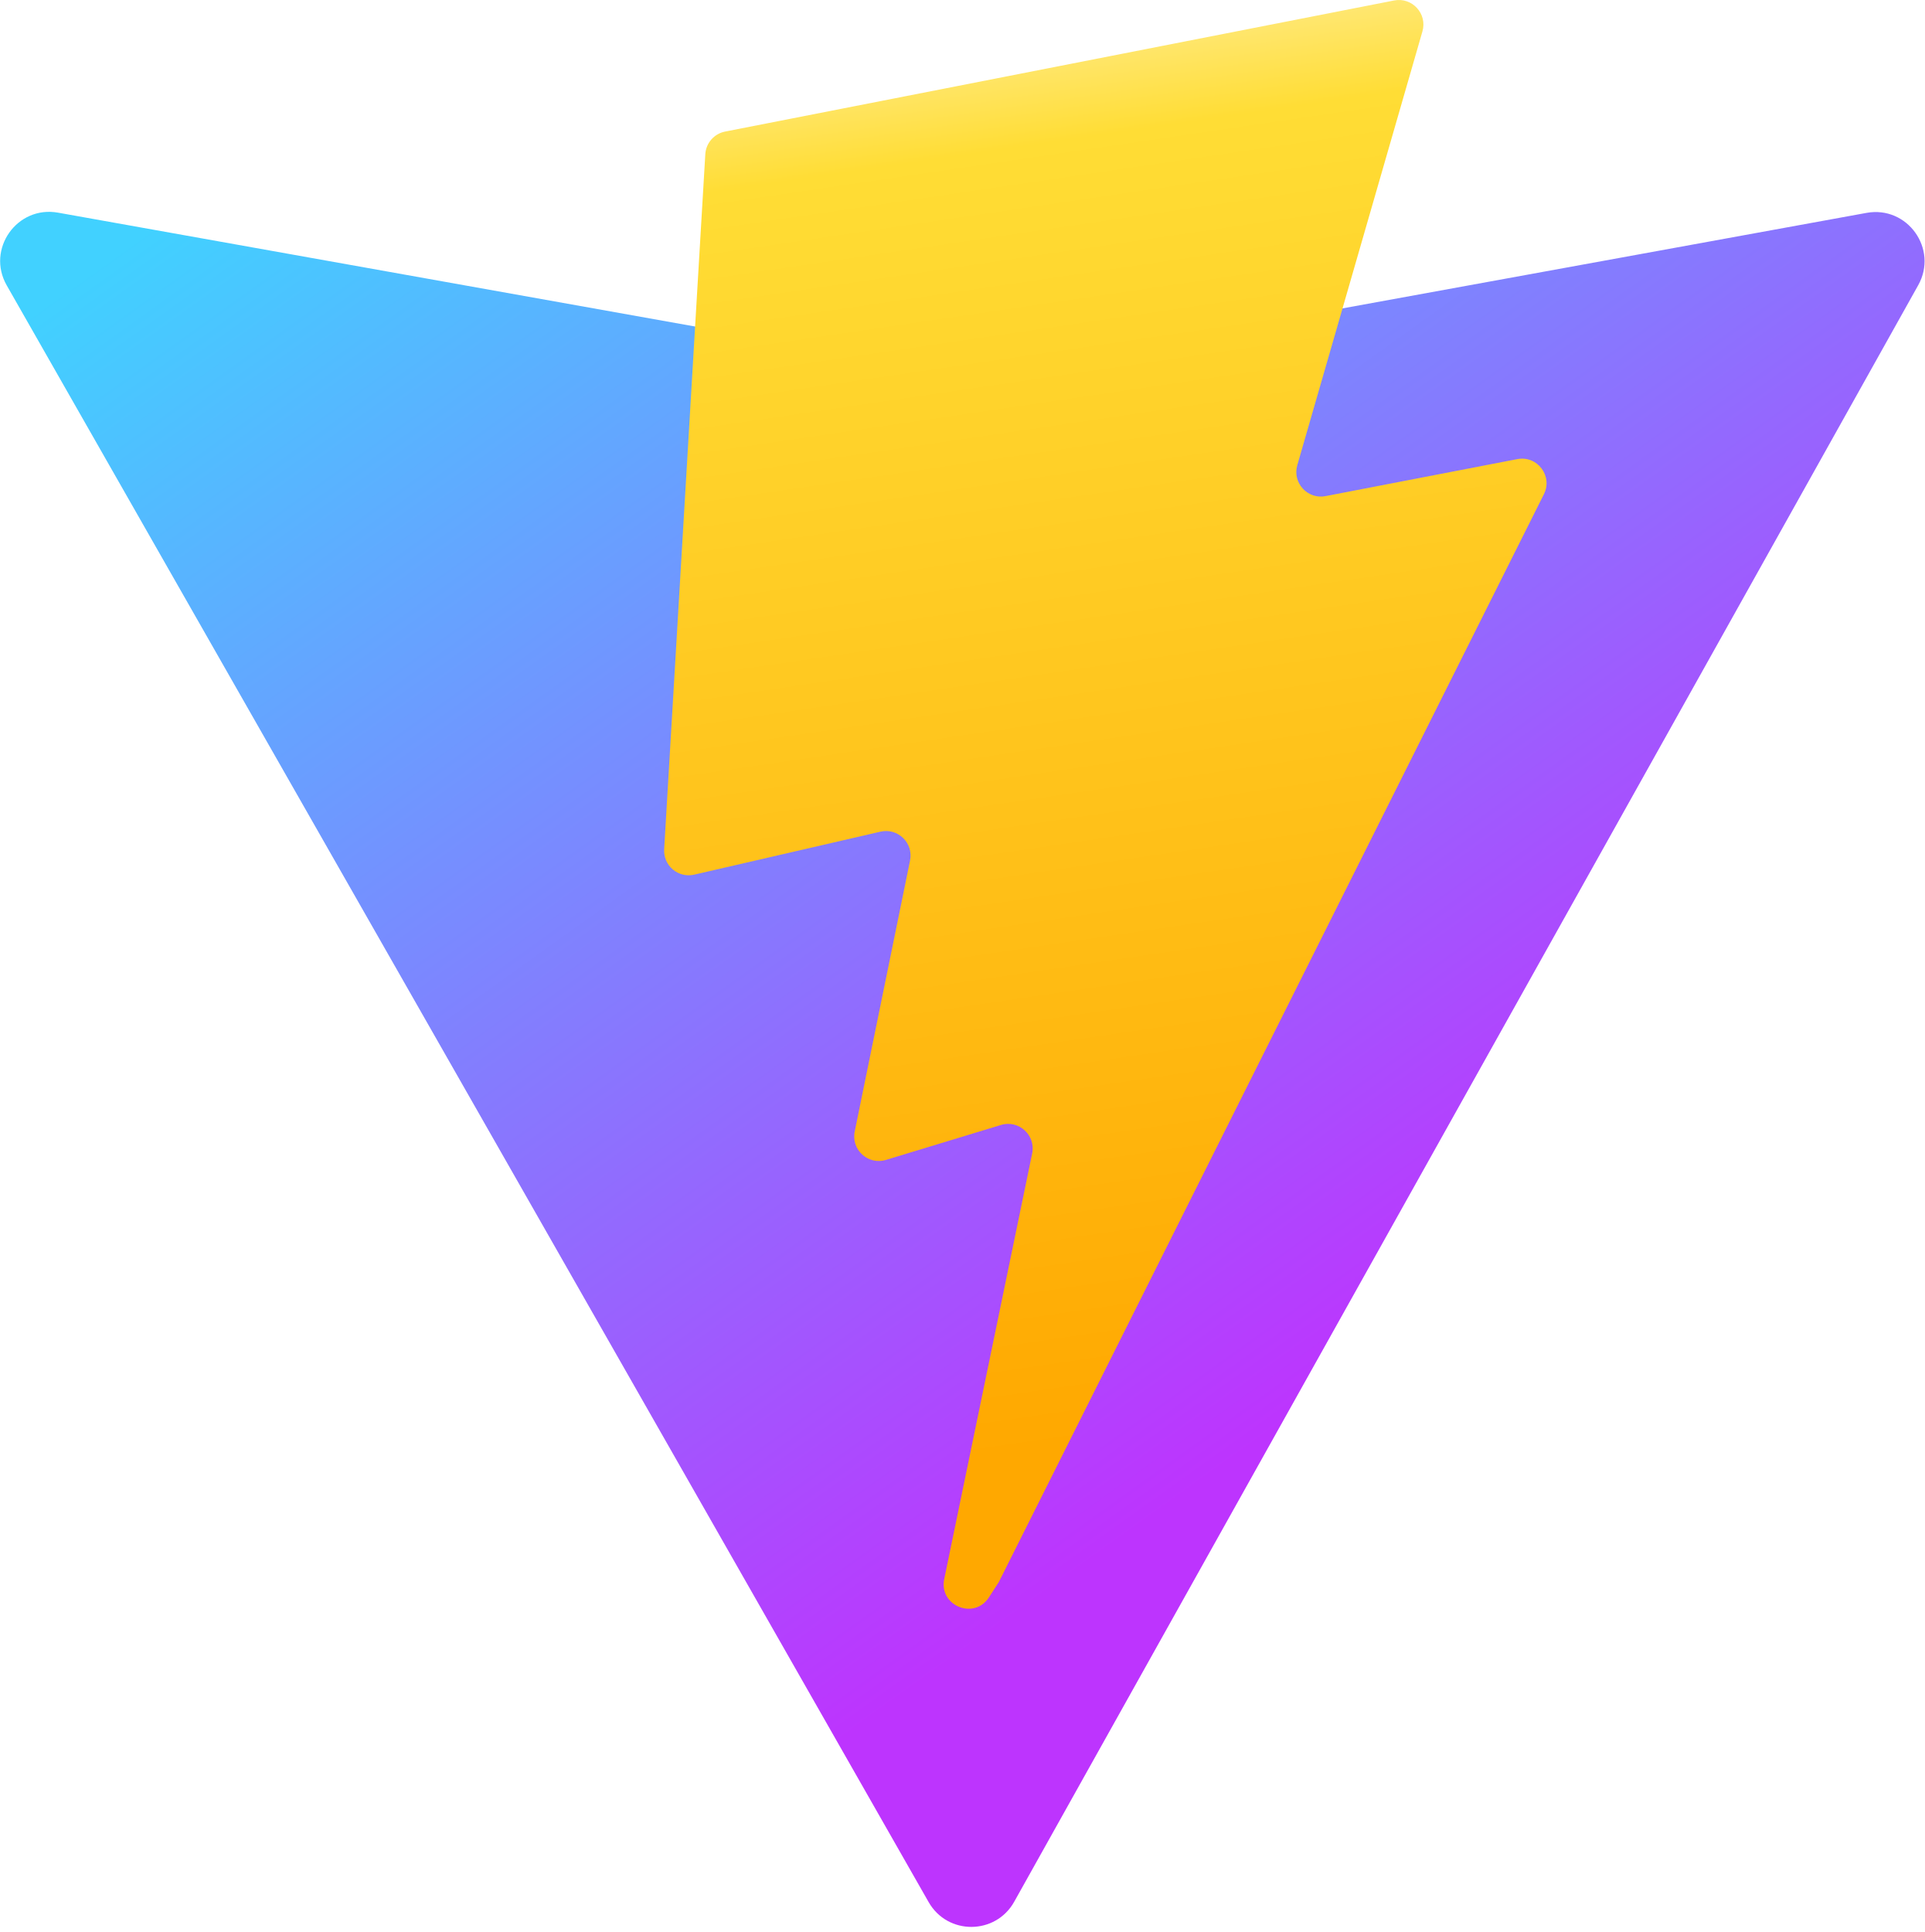
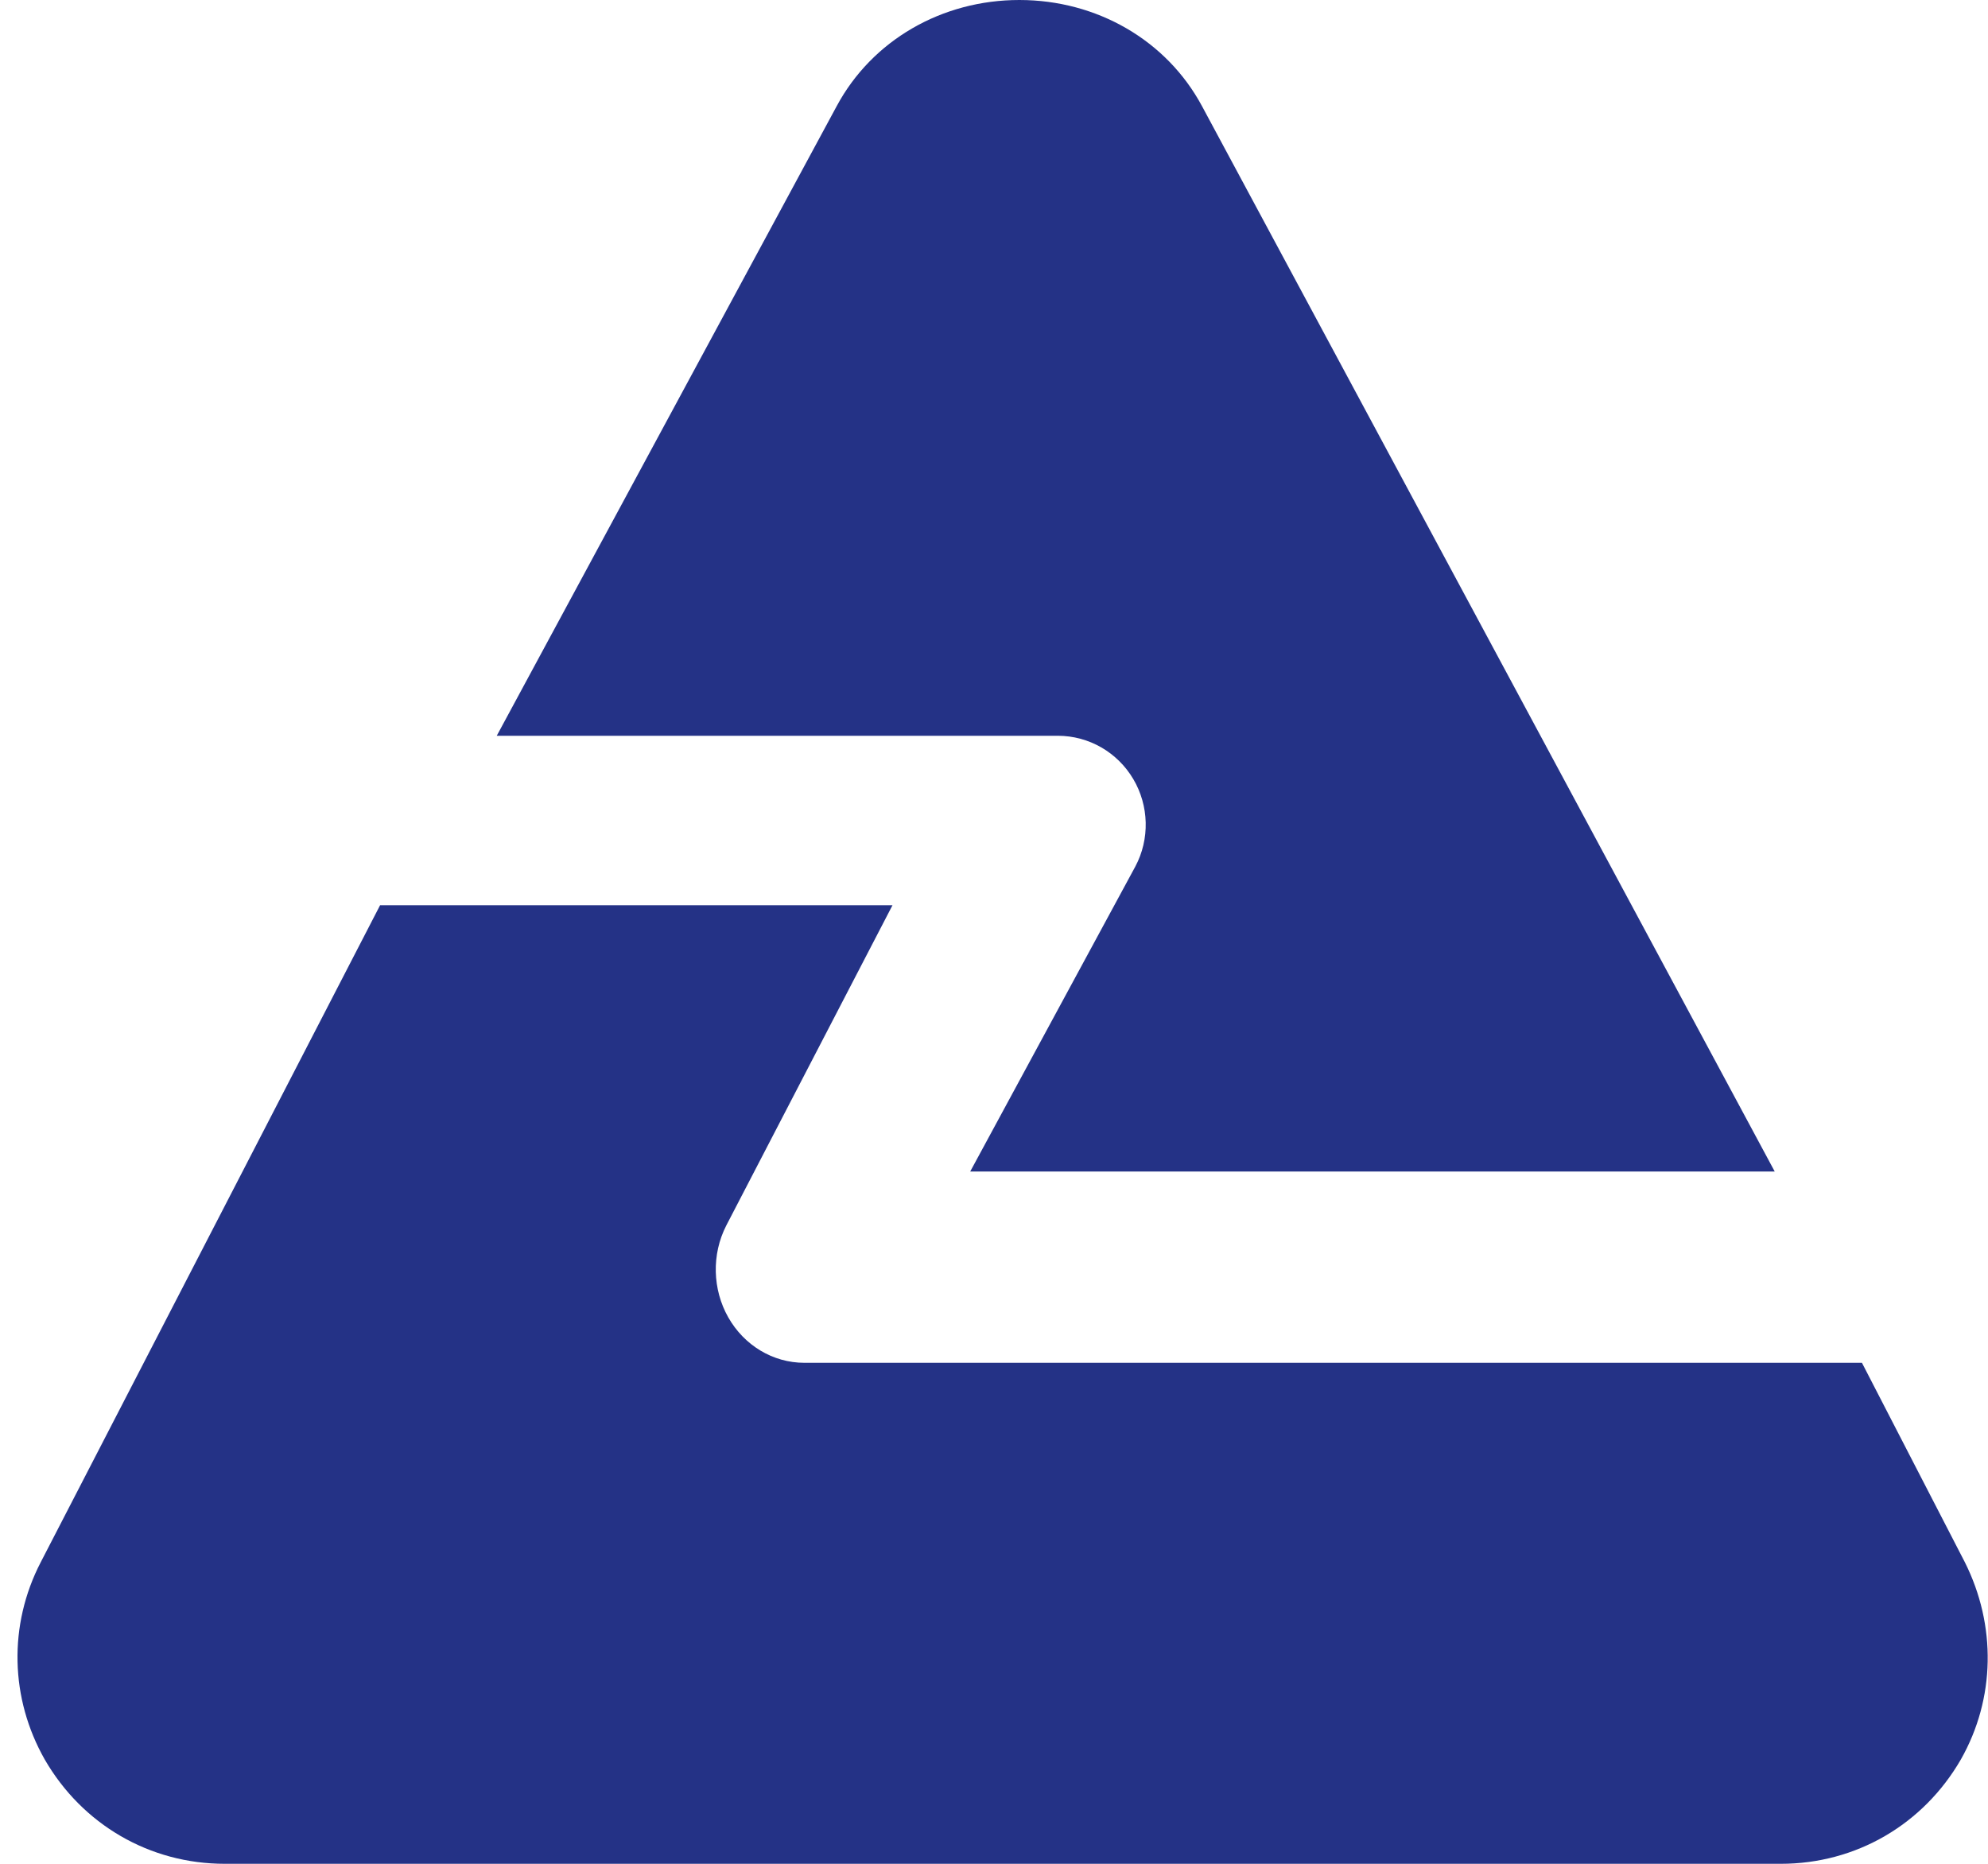
- <svg xmlns="http://www.w3.org/2000/svg" aria-hidden="true" role="img" class="iconify iconify--logos" width="31.88" height="32" preserveAspectRatio="xMidYMid meet" viewBox="0 0 256 257">
-   <defs>
-     <linearGradient id="IconifyId1813088fe1fbc01fb466" x1="-.828%" x2="57.636%" y1="7.652%" y2="78.411%">
-       <stop offset="0%" stop-color="#41D1FF" />
-       <stop offset="100%" stop-color="#BD34FE" />
-     </linearGradient>
-     <linearGradient id="IconifyId1813088fe1fbc01fb467" x1="43.376%" x2="50.316%" y1="2.242%" y2="89.03%">
-       <stop offset="0%" stop-color="#FFEA83" />
-       <stop offset="8.333%" stop-color="#FFDD35" />
-       <stop offset="100%" stop-color="#FFA800" />
-     </linearGradient>
-   </defs>
-   <path fill="url(#IconifyId1813088fe1fbc01fb466)" d="M255.153 37.938L134.897 252.976c-2.483 4.44-8.862 4.466-11.382.048L.875 37.958c-2.746-4.814 1.371-10.646 6.827-9.67l120.385 21.517a6.537 6.537 0 0 0 2.322-.004l117.867-21.483c5.438-.991 9.574 4.796 6.877 9.62Z" />
-   <path fill="url(#IconifyId1813088fe1fbc01fb467)" d="M185.432.063L96.44 17.501a3.268 3.268 0 0 0-2.634 3.014l-5.474 92.456a3.268 3.268 0 0 0 3.997 3.378l24.777-5.718c2.318-.535 4.413 1.507 3.936 3.838l-7.361 36.047c-.495 2.426 1.782 4.5 4.151 3.78l15.304-4.649c2.372-.72 4.652 1.36 4.15 3.788l-11.698 56.621c-.732 3.542 3.979 5.473 5.943 2.437l1.313-2.028l72.516-144.72c1.215-2.423-.88-5.186-3.54-4.672l-25.505 4.922c-2.396.462-4.435-1.77-3.759-4.114l16.646-57.705c.677-2.35-1.37-4.583-3.769-4.113Z" />
+ <svg xmlns="http://www.w3.org/2000/svg" width="32" height="30" viewBox="0 0 32 30" fill="none">
+   <g id="LOGO">
+     <path id="Vector" d="M31.627 25.145L29.971 21.936H28.347H26.706H12.949C12.439 21.936 11.978 21.654 11.723 21.205C11.468 20.756 11.452 20.191 11.691 19.725L14.366 14.571H9.382H7.742H6.118L0.656 25.145C0.131 26.159 0.163 27.34 0.72 28.321C1.325 29.368 2.408 30 3.618 30H28.665C29.875 30 30.958 29.368 31.563 28.321C32.12 27.34 32.136 26.159 31.627 25.145Z" fill="#243286" />
+     <path id="Vector_2" d="M19.349 1.71C18.78 0.649 17.657 0 16.408 0C15.159 0 14.036 0.649 13.467 1.71L7.996 11.843H9.609H11.222H17.025C17.531 11.843 17.989 12.112 18.242 12.54C18.495 12.967 18.511 13.506 18.274 13.949L15.617 18.857H25.342H26.955H28.567L19.349 1.71Z" fill="#243286" />
+   </g>
</svg>
